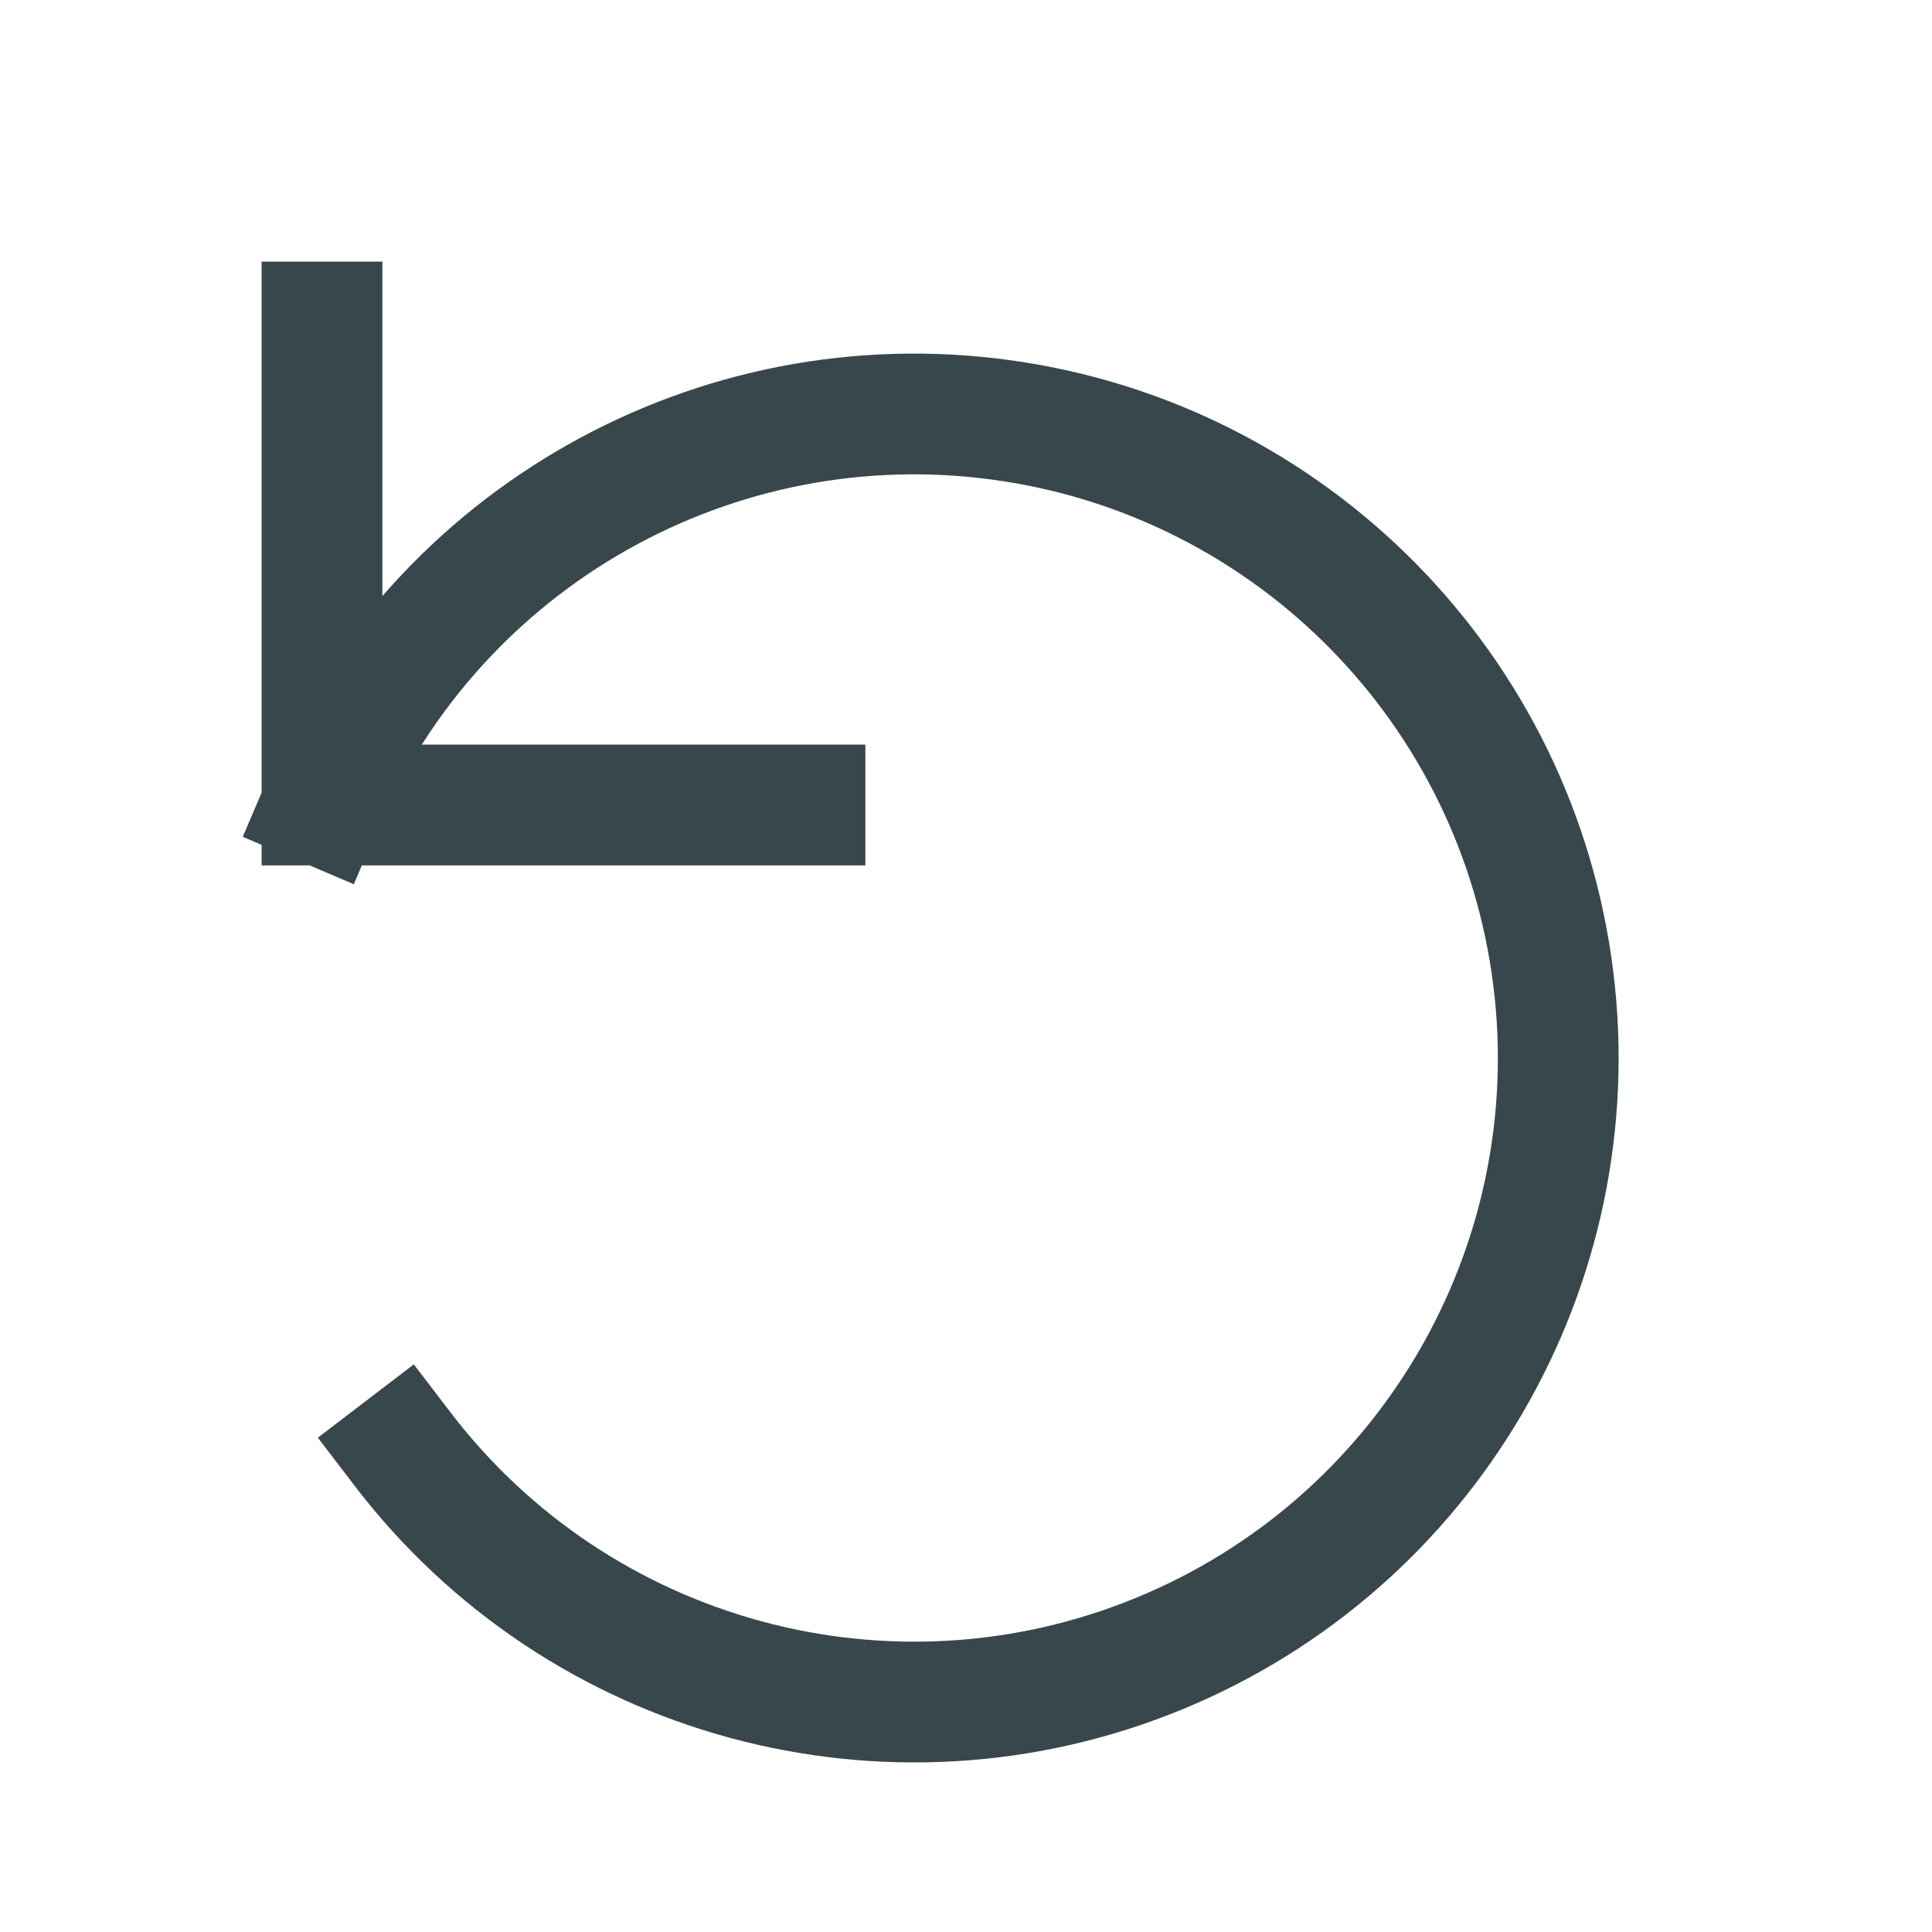
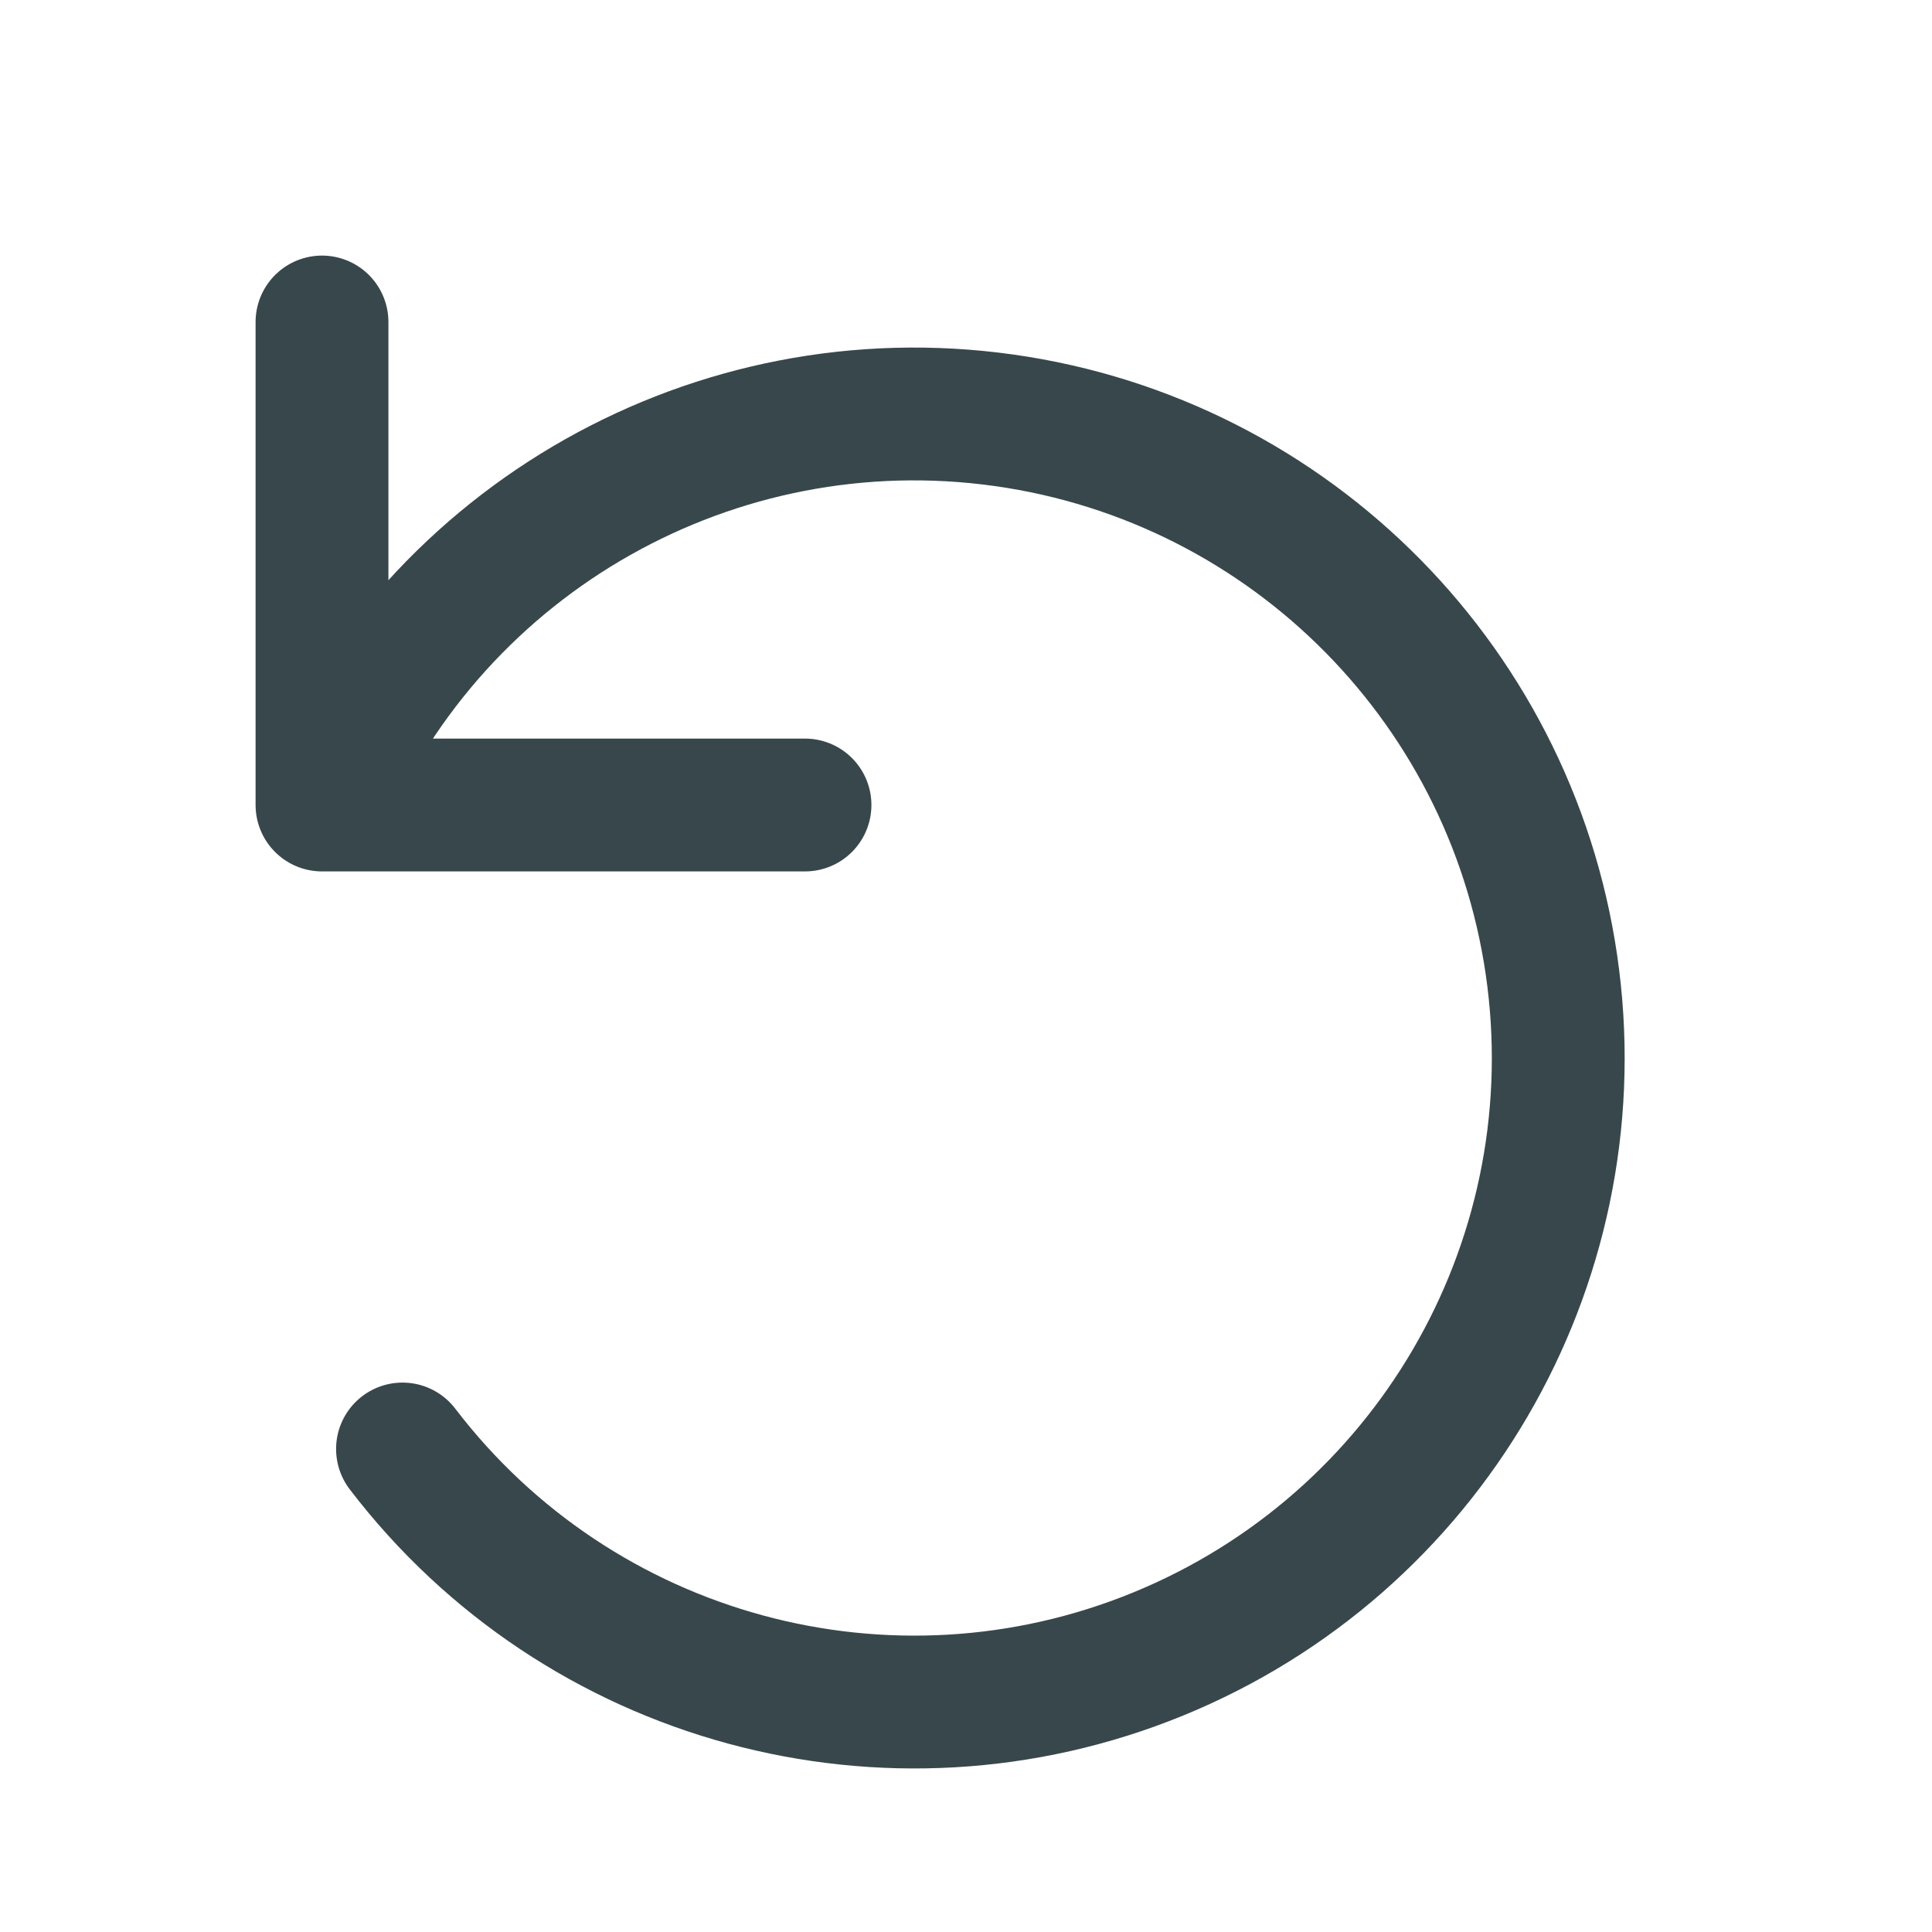
- <svg xmlns="http://www.w3.org/2000/svg" width="24" height="24" viewBox="0 0 24 24" fill="none" stroke="#38474b" stroke-width="1.5" stroke-linecap="square" stroke-linejoin="miter">
+ <svg xmlns="http://www.w3.org/2000/svg" width="24" height="24" viewBox="0 0 24 24" fill="none" stroke="#38474b" stroke-width="1.65" stroke-linecap="round" stroke-linejoin="round">
  <path d="M4 10a8 8 0 1 1 1 8M4 4v6h6" />
</svg>
